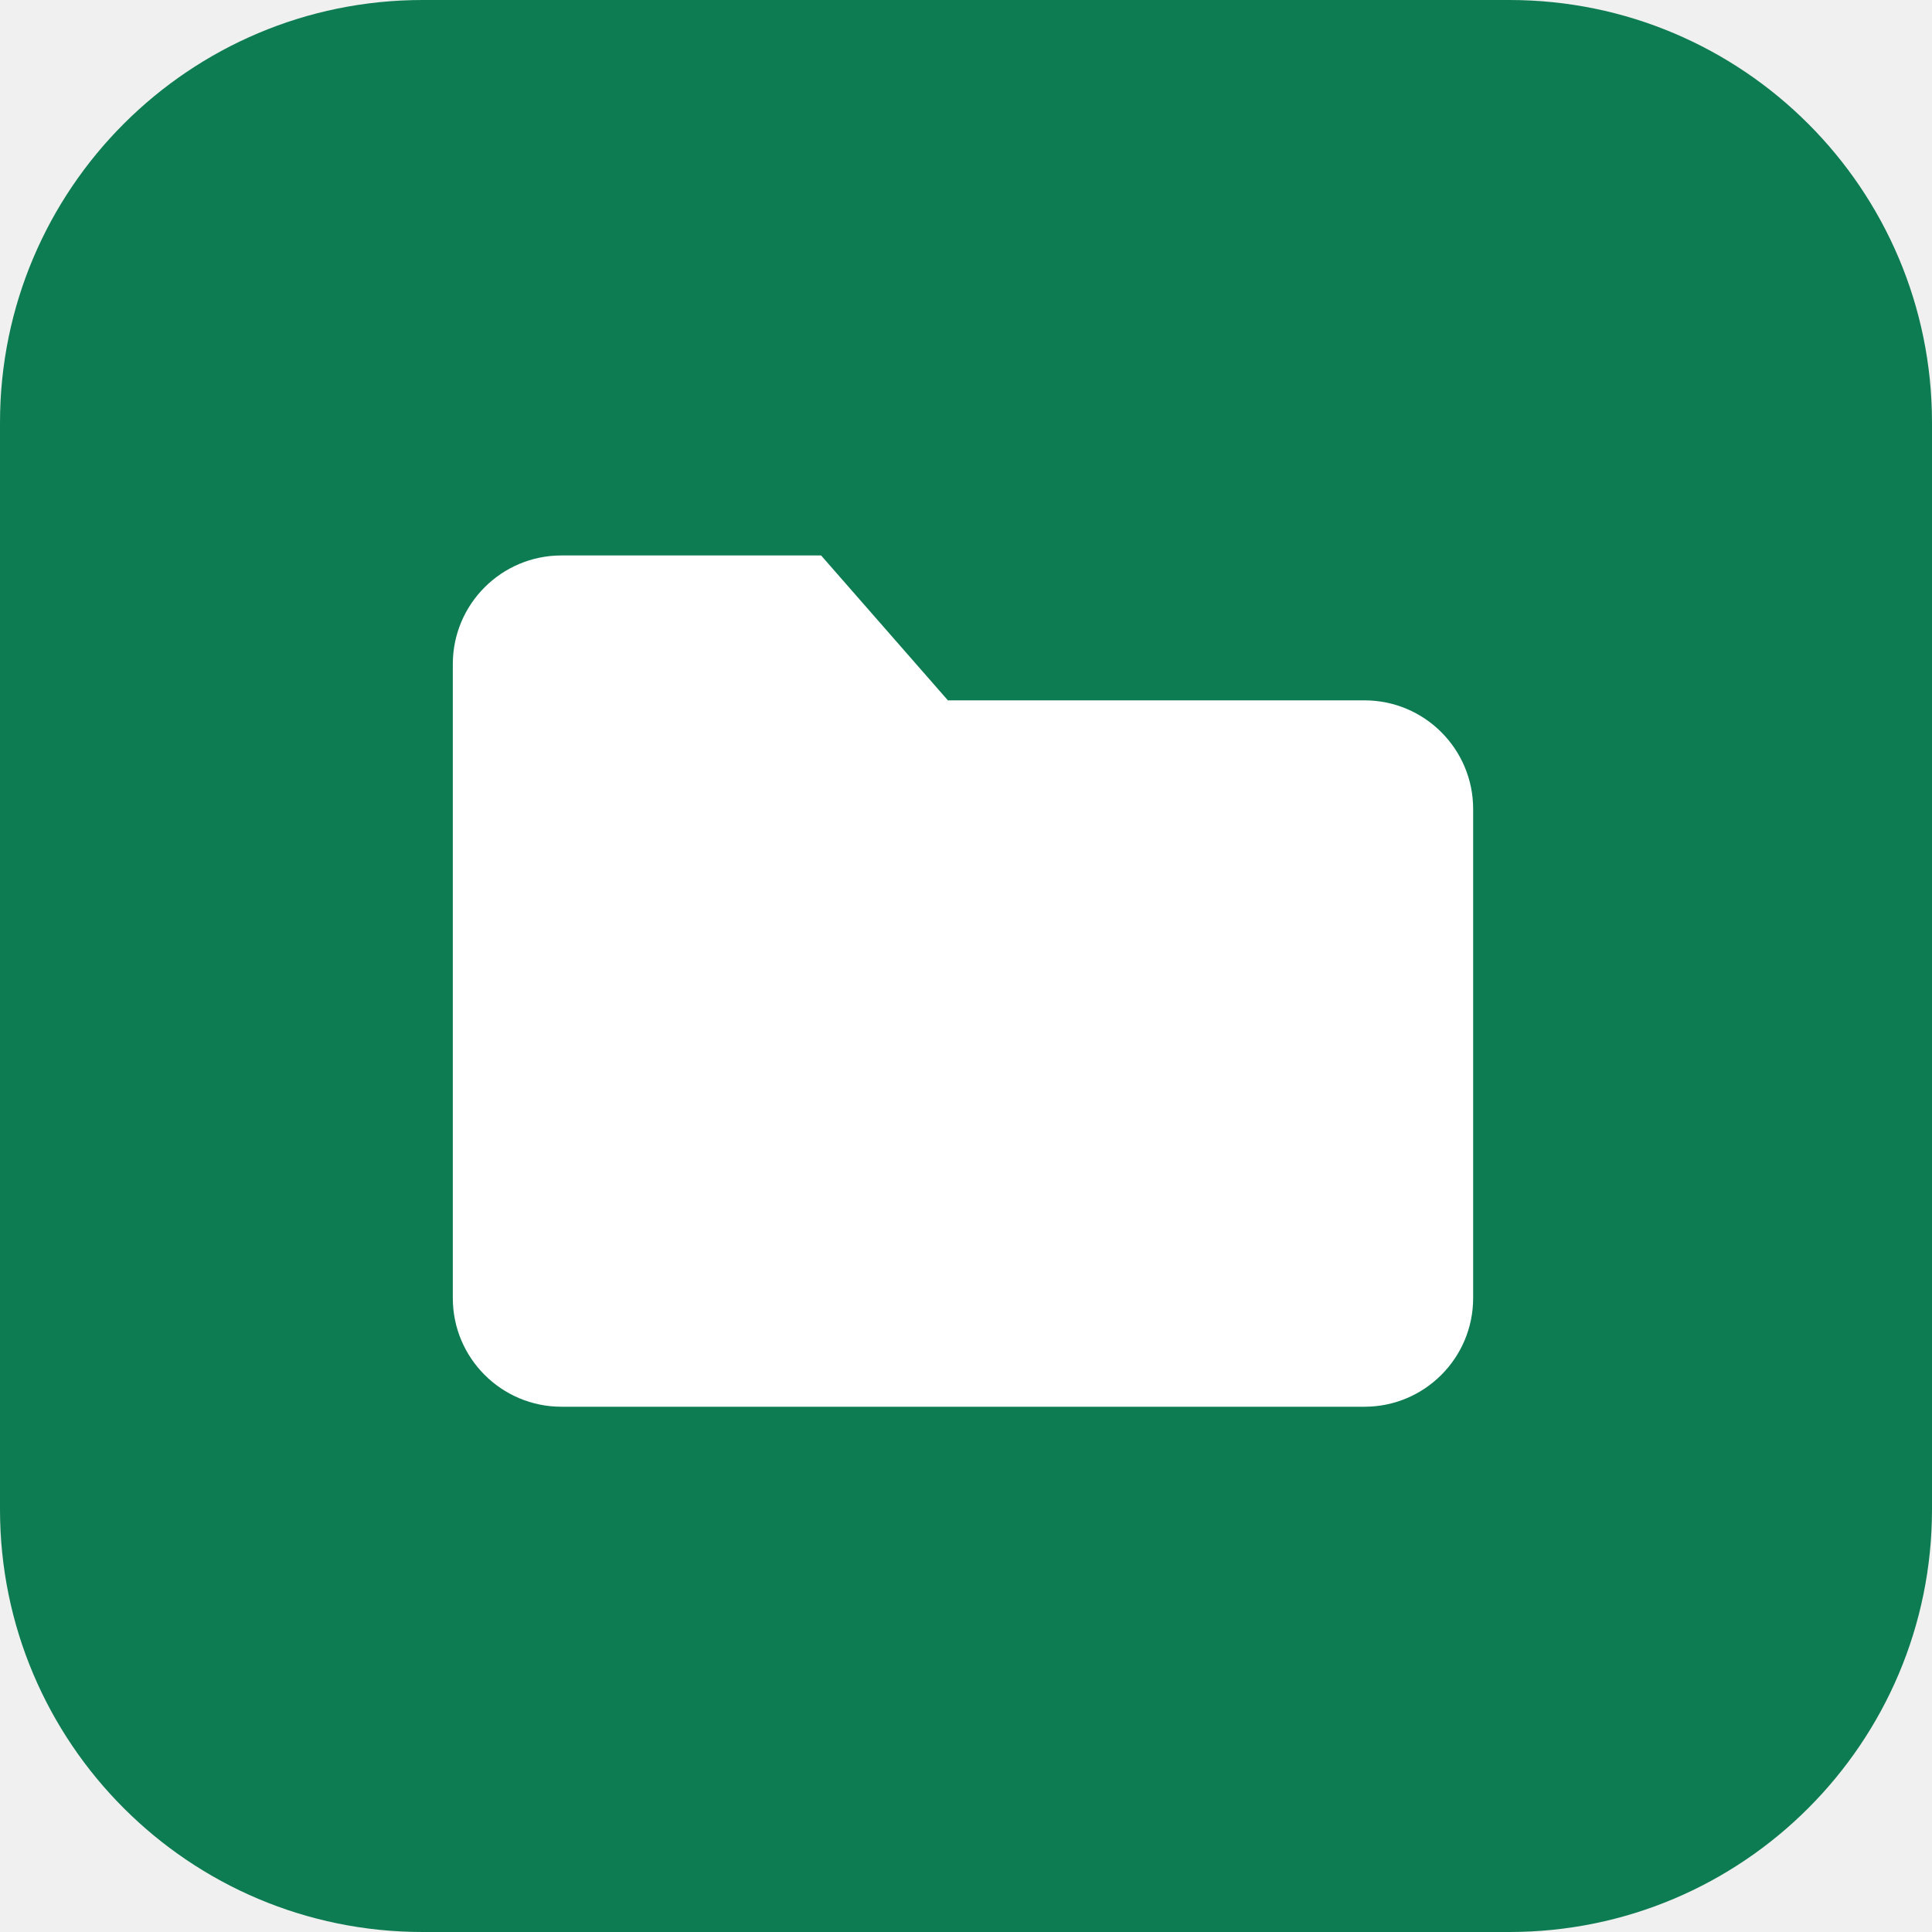
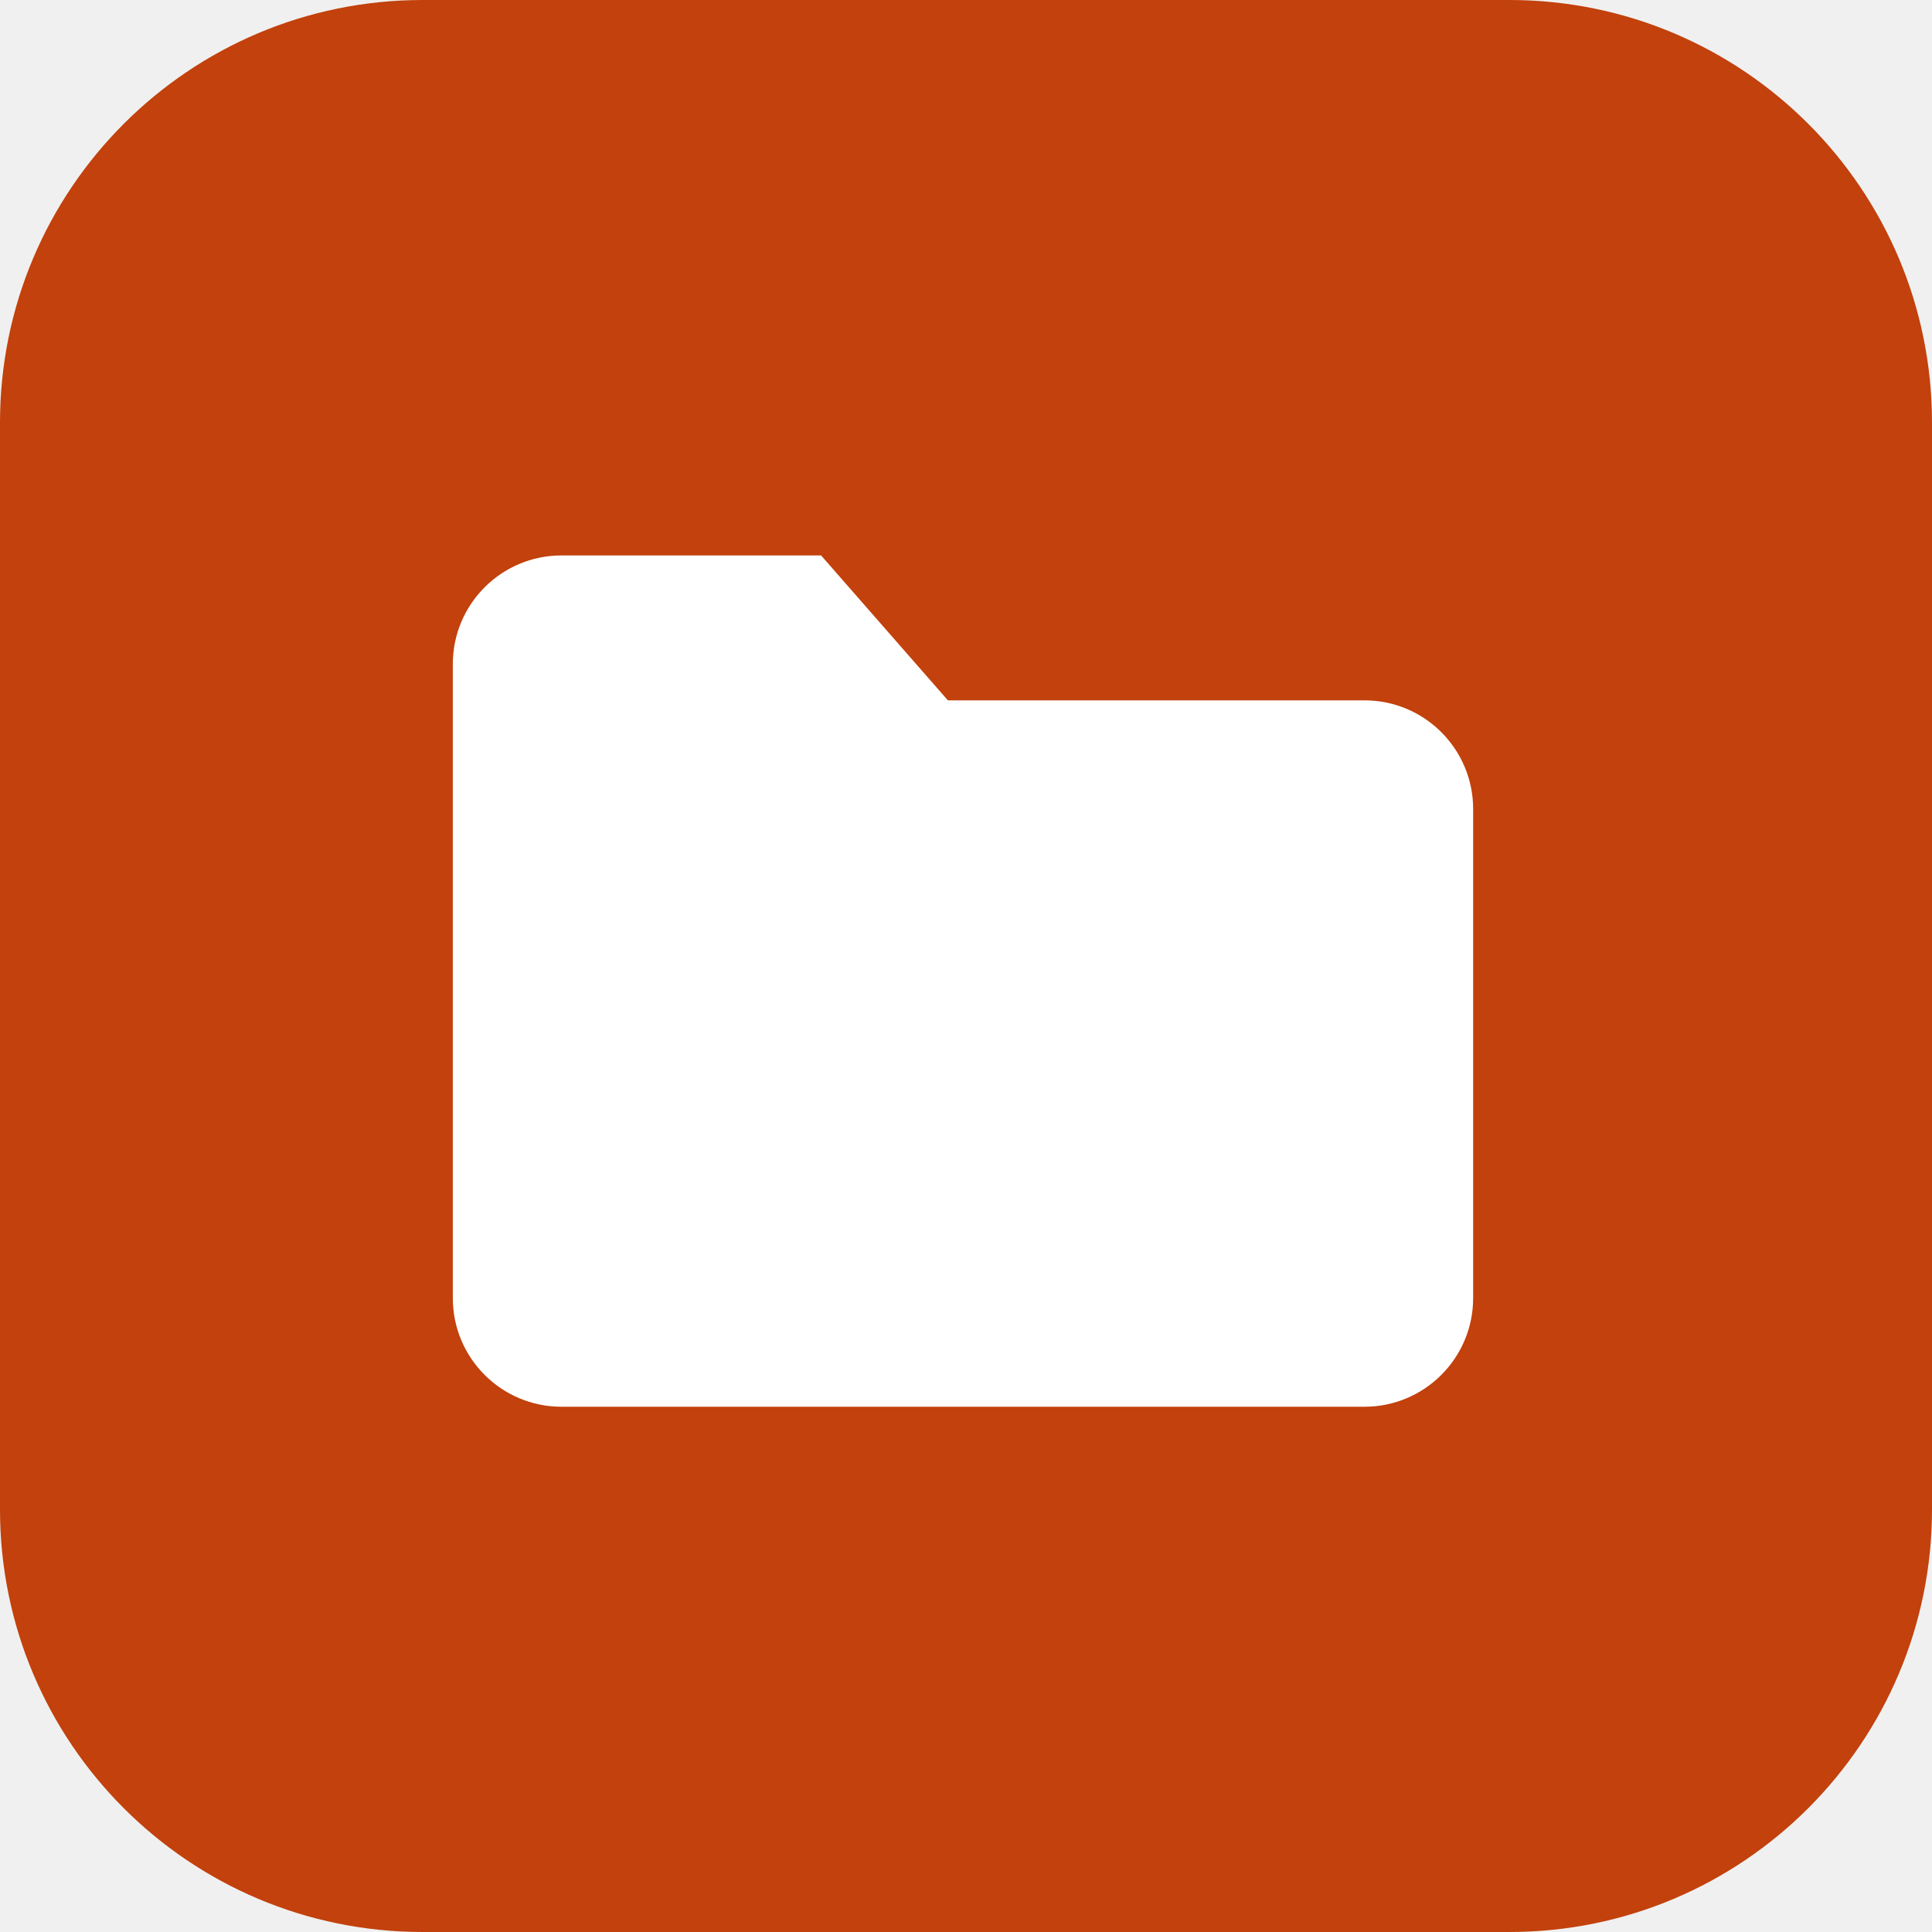
<svg xmlns="http://www.w3.org/2000/svg" viewBox="0 0 32 32" fill="none">
-   <rect width="32" height="32" rx="7" fill="#0e7c52" />
+   <rect width="32" height="32" rx="7" fill="#c2410c" />
  <path d="M7.5 11a1.8 1.8 0 0 1 1.8-1.8h4.3l2.1 2.4h6.9a1.8 1.8 0 0 1 1.8 1.8v8.1a1.8 1.8 0 0 1-1.8 1.8H9.3a1.8 1.8 0 0 1-1.8-1.8Z" fill="#fff" />
</svg>
